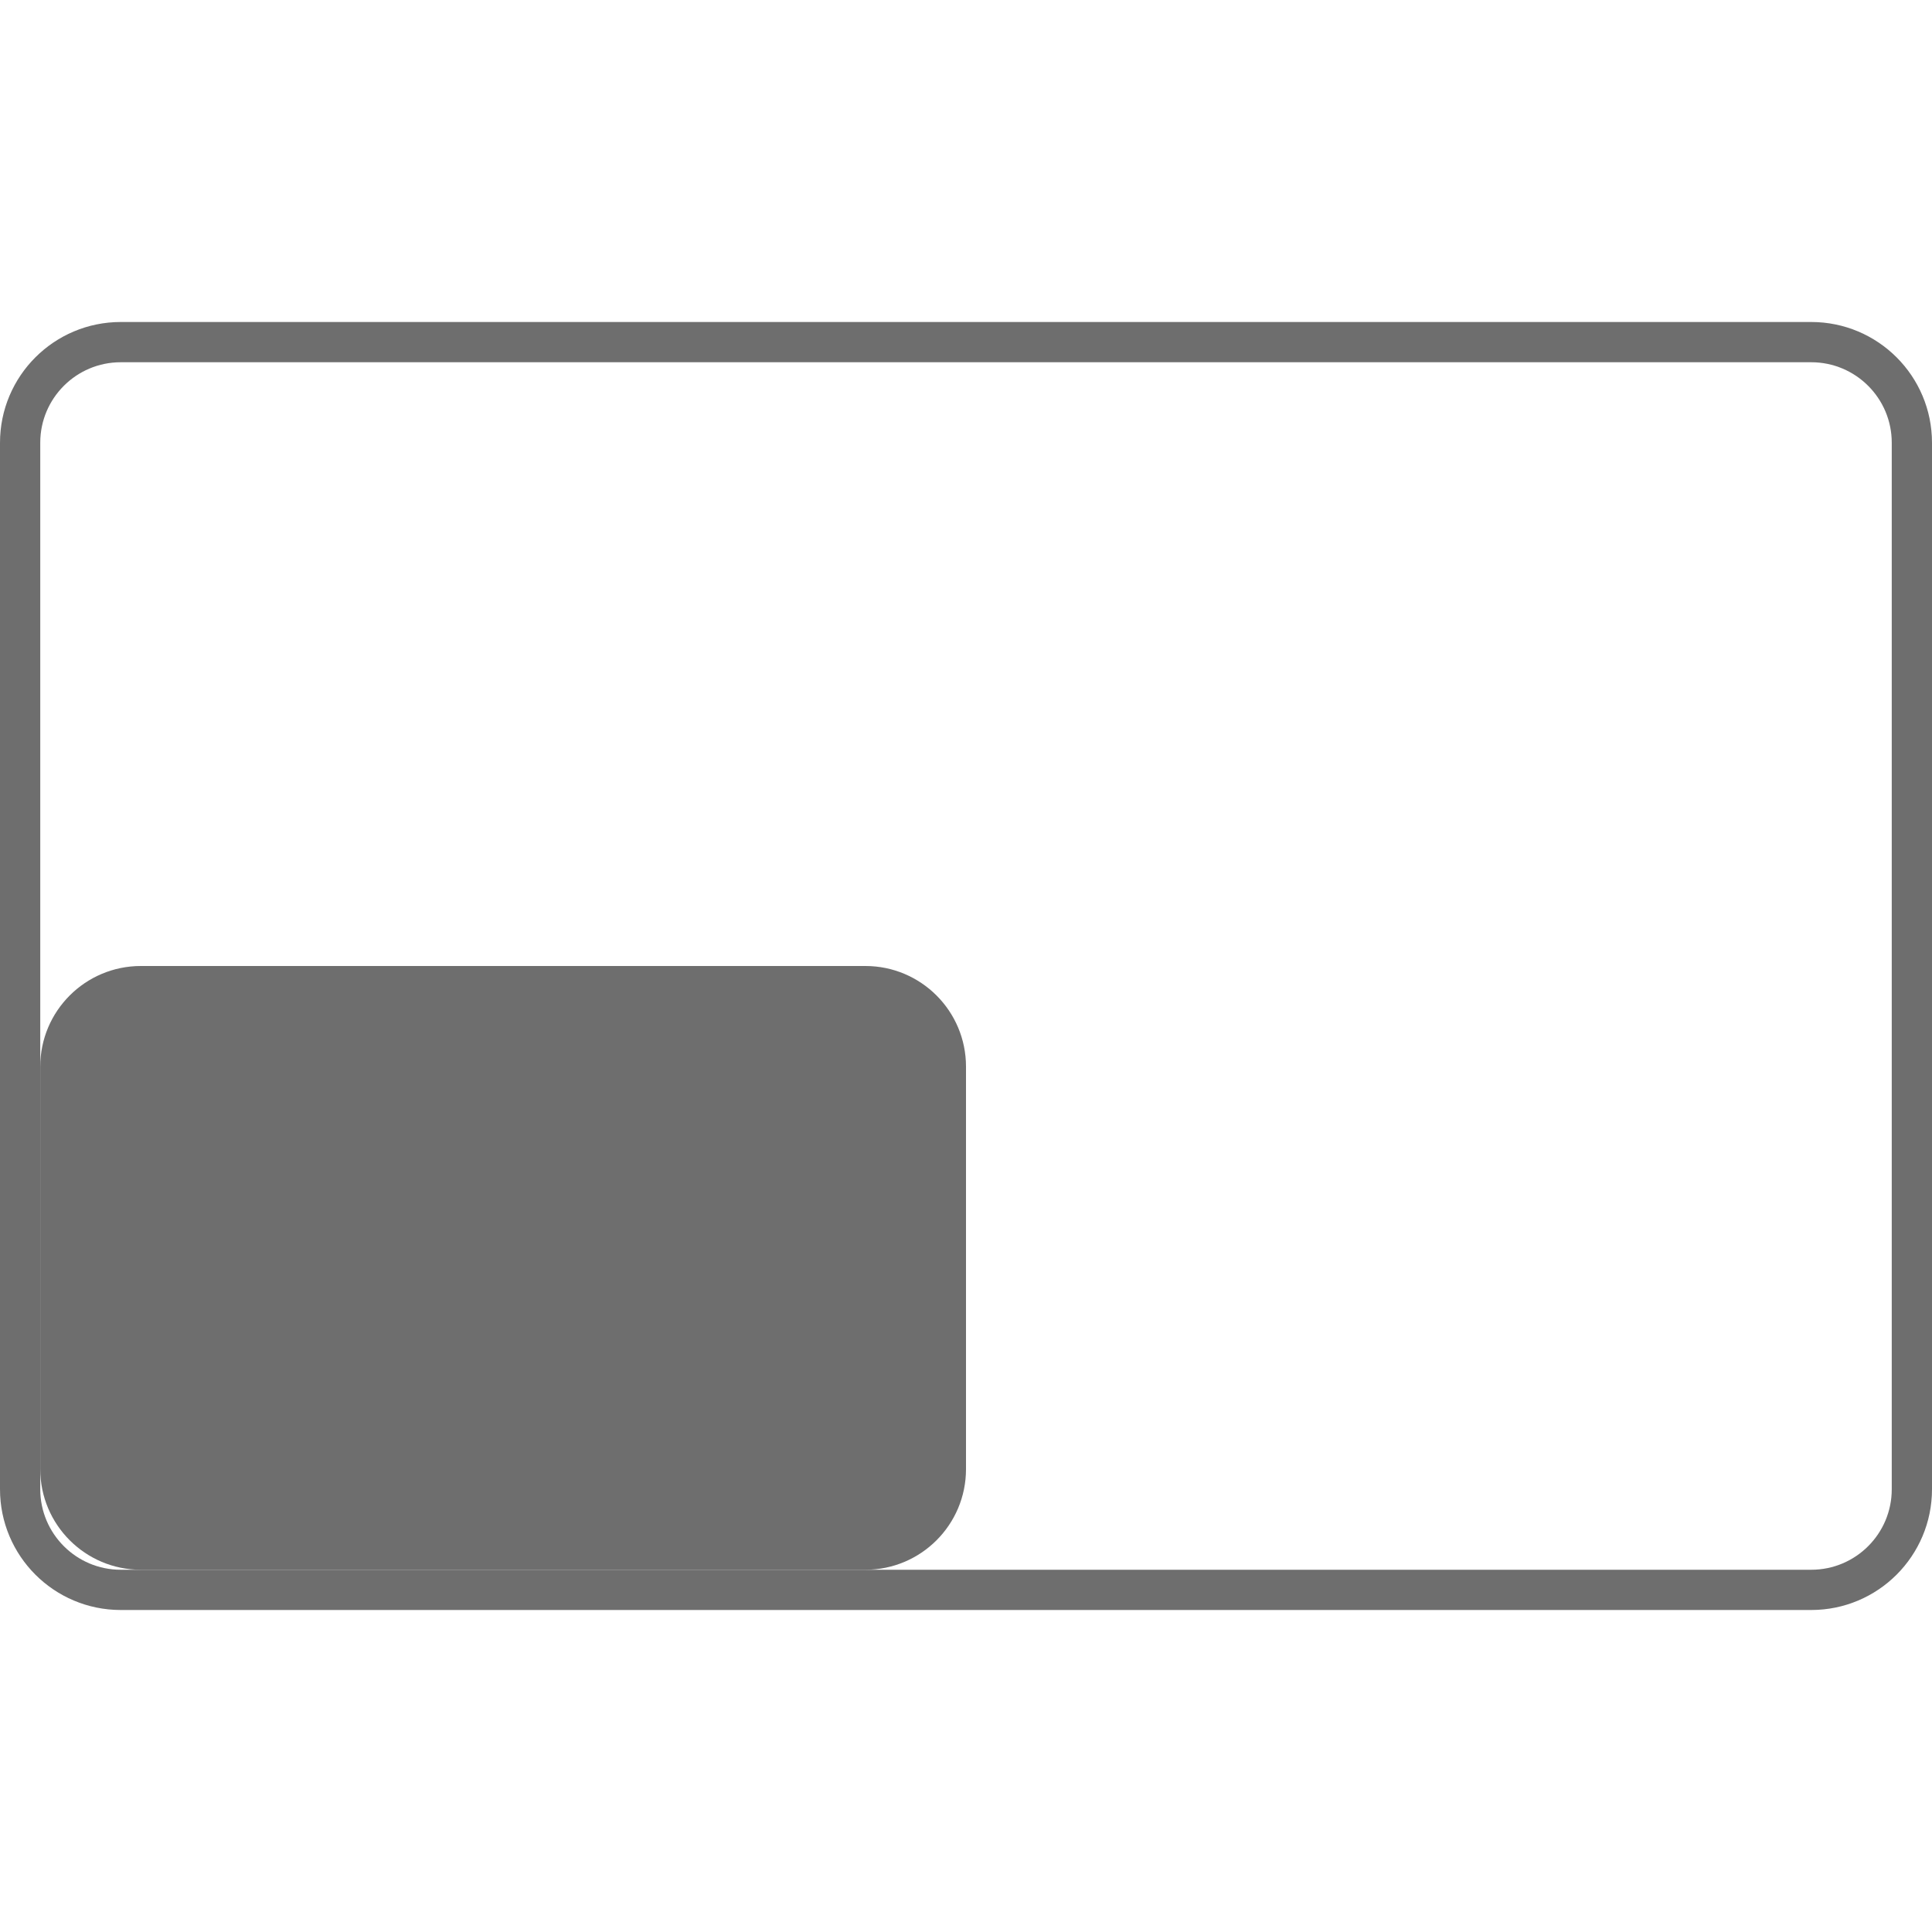
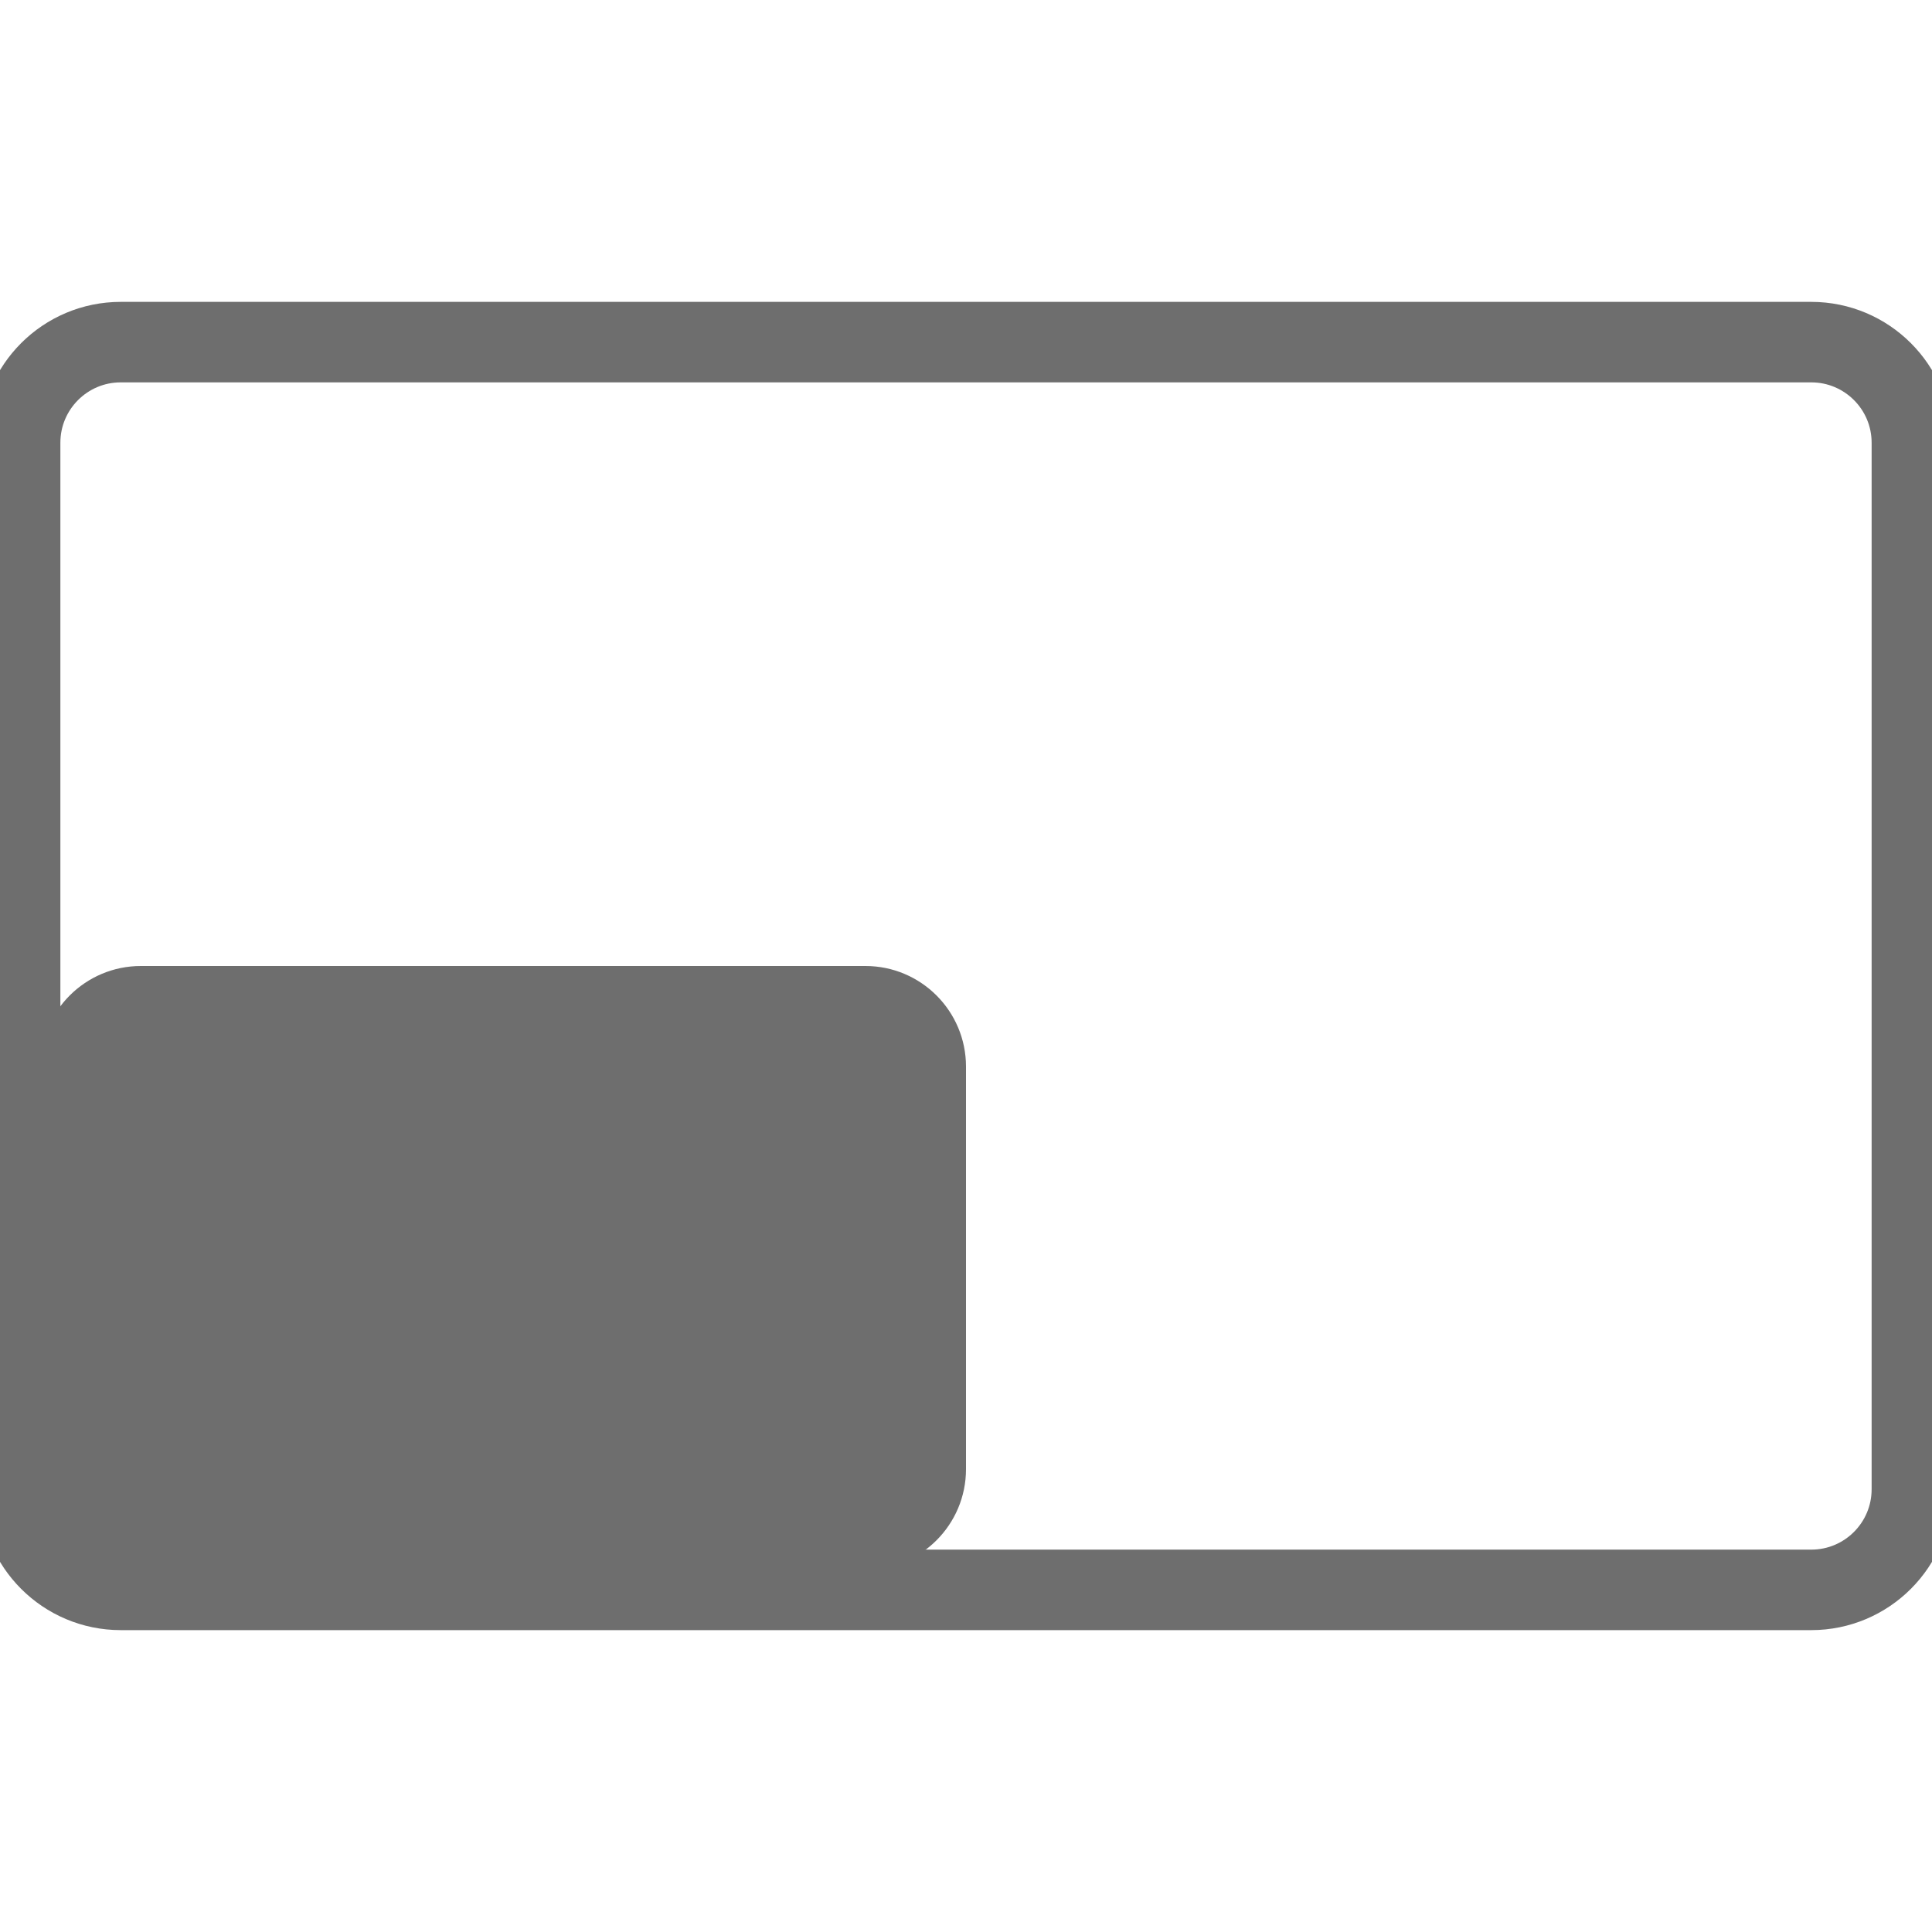
<svg xmlns="http://www.w3.org/2000/svg" version="1.0" width="16" height="16" viewBox="0 0 192 128">
-   <rect id="screen" stroke="#6E6E6E" stroke-width="4" fill="none" x="2" y="2" rx="10" width="188" height="124" />
+   <rect id="screen" stroke="#6E6E6E" stroke-width="8" fill="none" x="2" y="2" rx="10" width="188" height="124" />
  <rect id="bottom-left-quarter" x="4" y="64" width="92" height="60" rx="10" fill="#6E6E6E" />
</svg>
